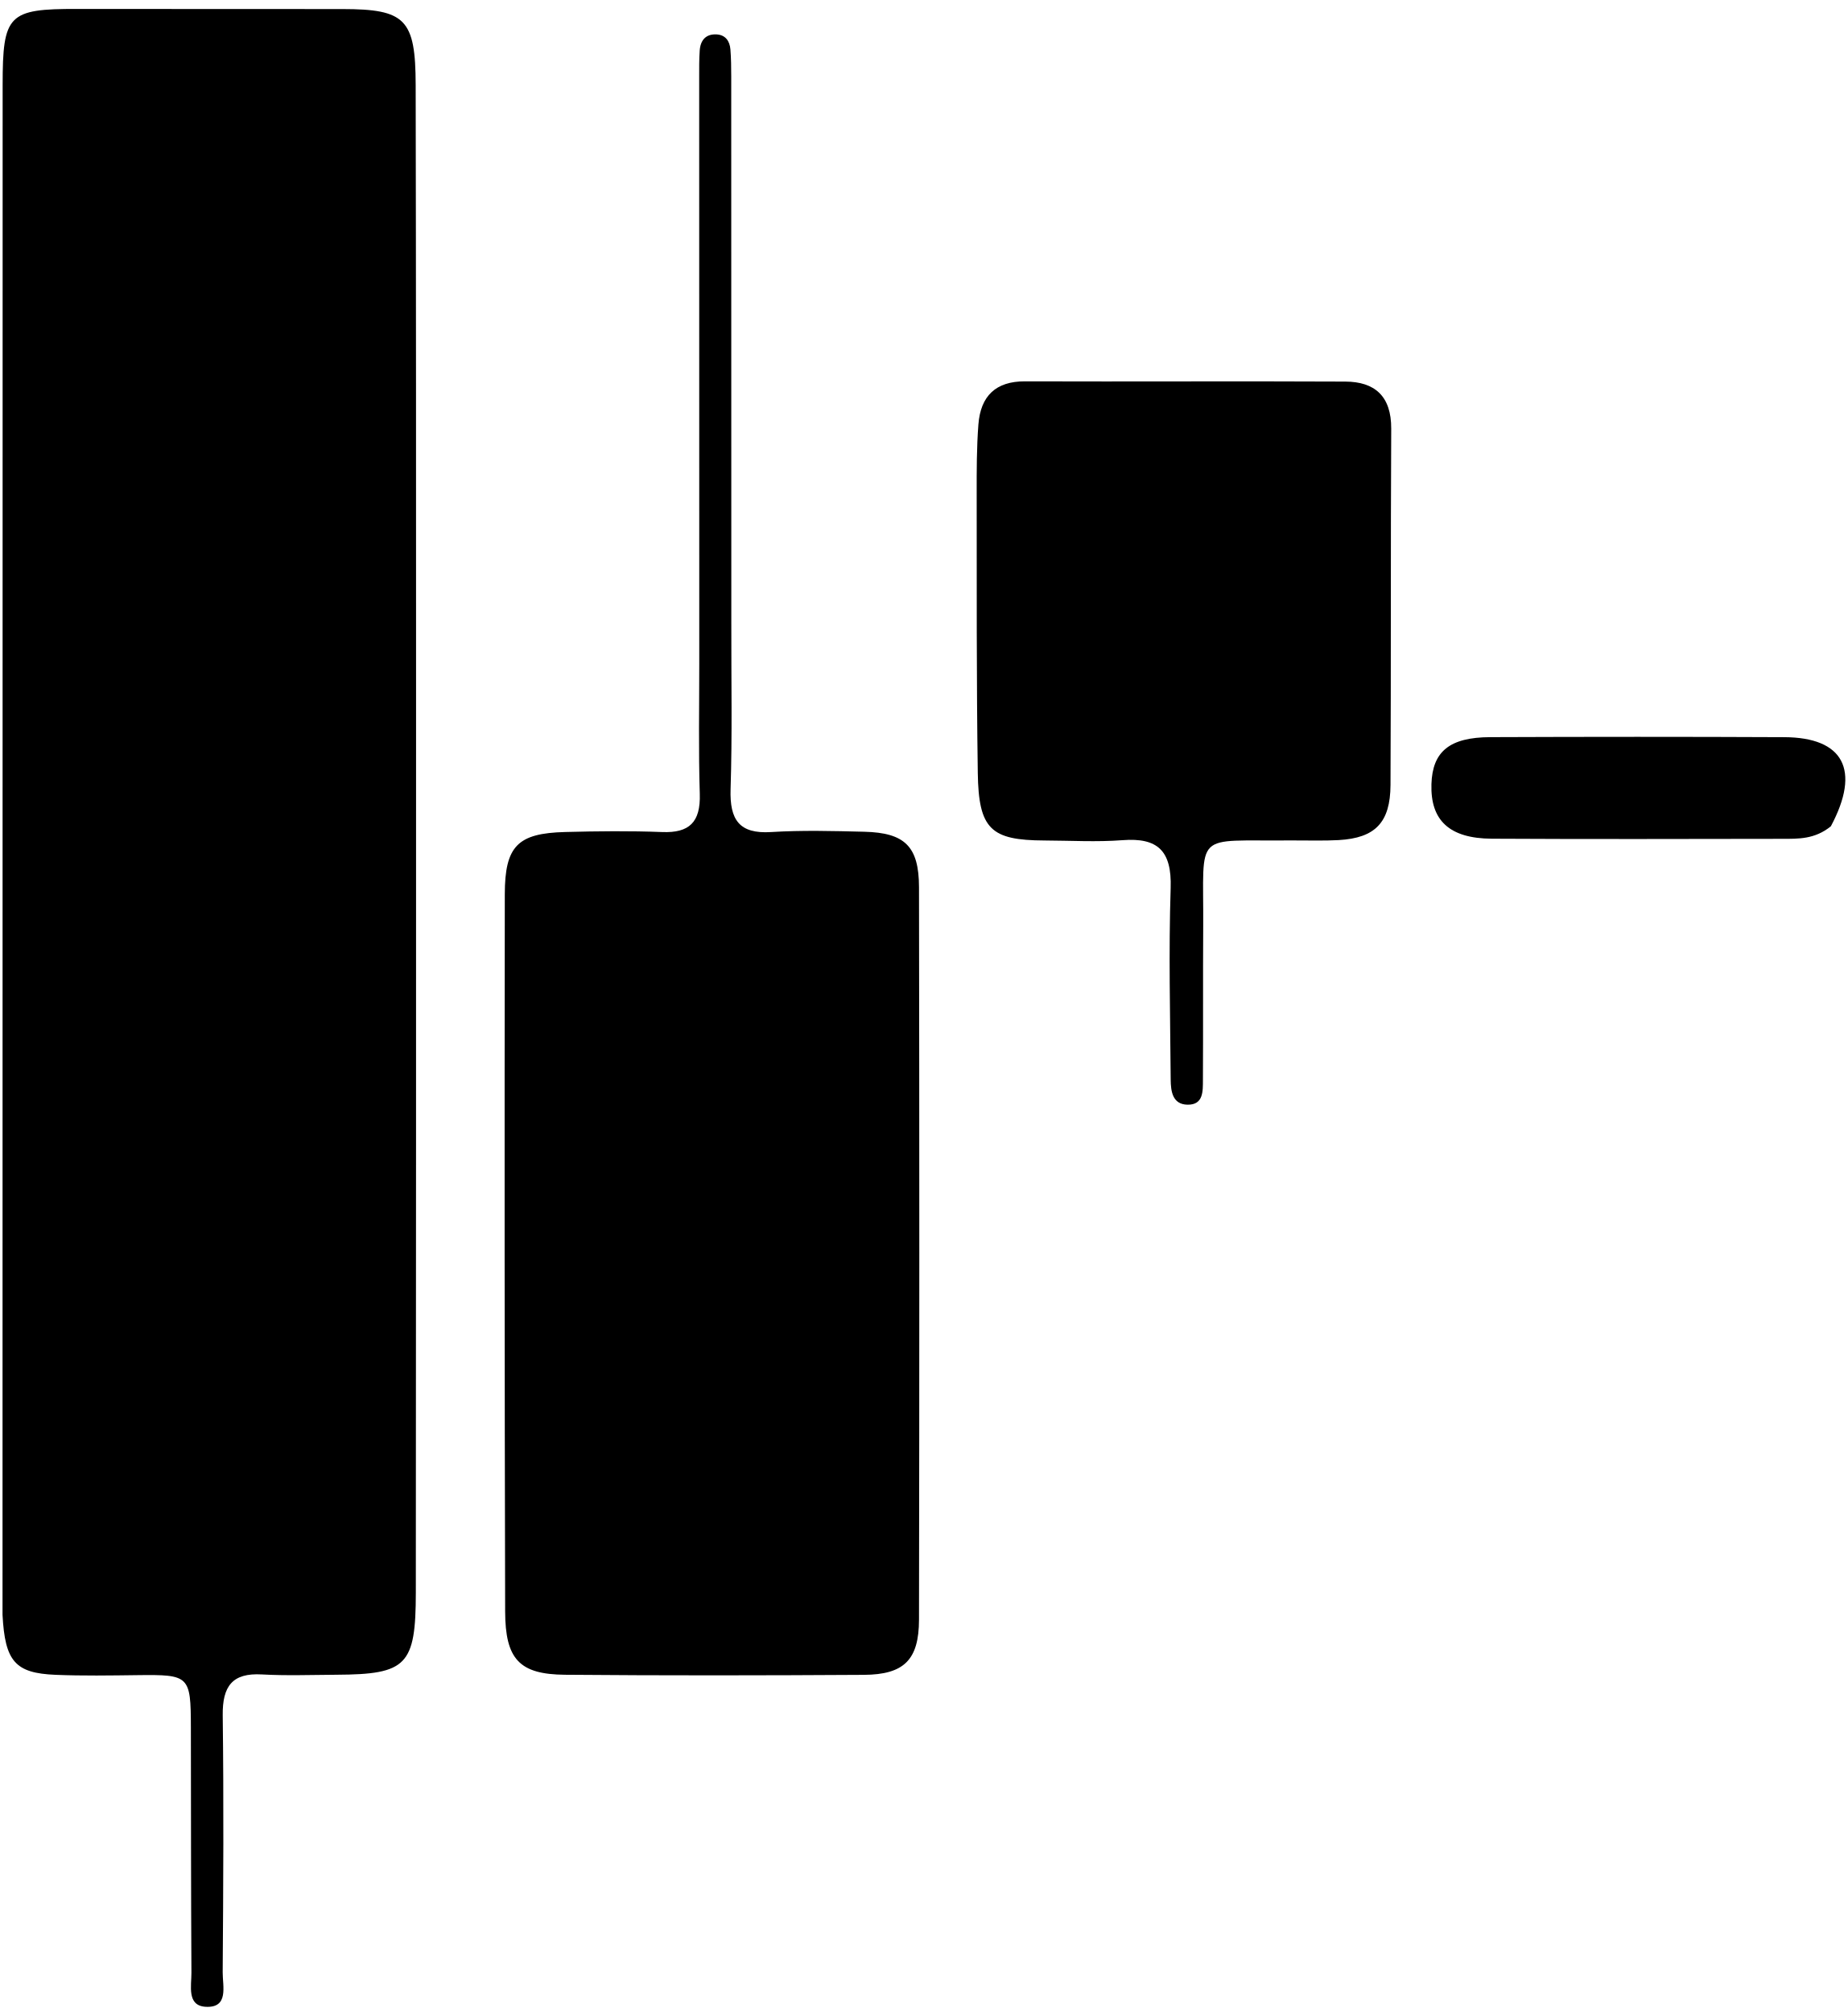
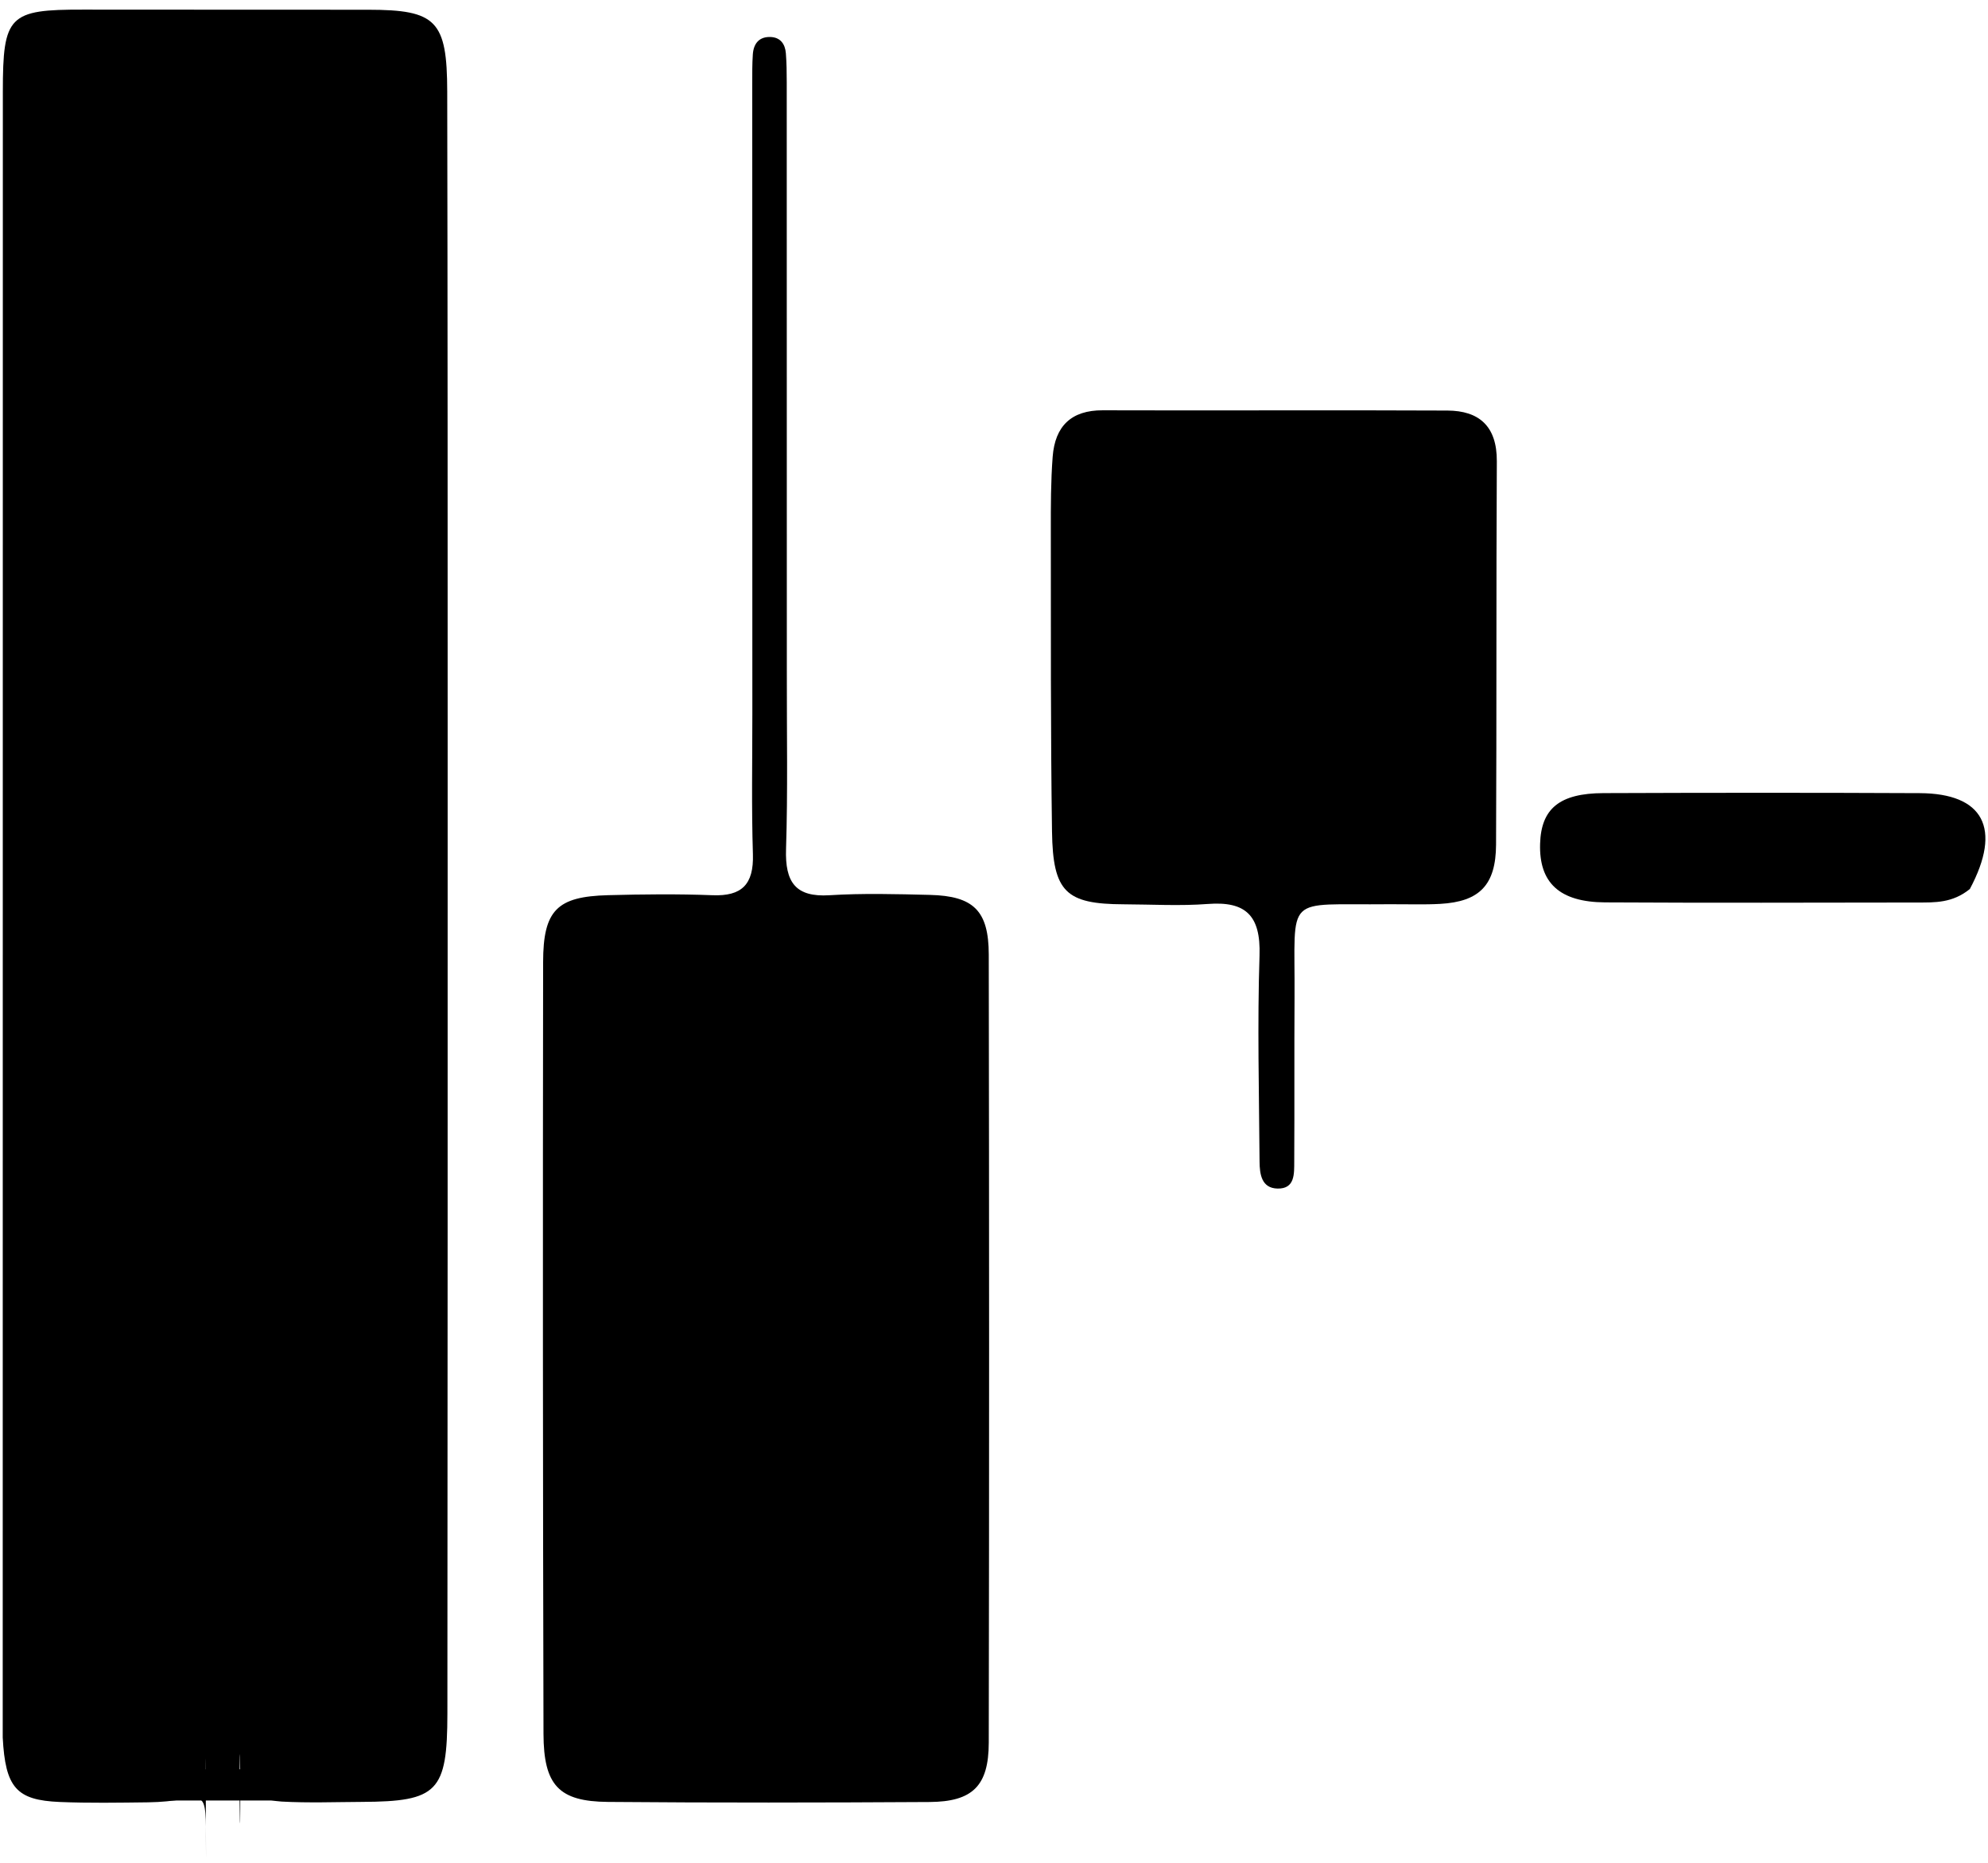
- <svg xmlns="http://www.w3.org/2000/svg" width="191" height="208" viewBox="0 0 191 208" fill="none">
-   <path d="M0.261 166.937C0.269 114.001 0.267 61.396 0.273 8.791C0.273 1.477 0.856 0.912 7.982 0.924C17.12 0.939 26.258 0.925 35.395 0.936C41.911 0.944 42.955 1.97 42.968 8.8C43.01 29.948 43.008 51.095 43.009 72.243C43.01 103.039 43.01 133.836 42.984 164.632C42.978 172.173 42.042 173.097 34.777 173.134C32.203 173.147 29.623 173.245 27.057 173.102C24.026 172.932 22.985 174.305 23.023 177.336C23.133 186.19 23.083 195.047 23.019 203.902C23.009 205.316 23.684 207.603 21.255 207.461C19.297 207.347 19.796 205.295 19.788 203.937C19.738 195.478 19.747 187.019 19.731 178.56C19.72 173.229 19.576 173.111 14.227 173.175C11.396 173.21 8.562 173.258 5.735 173.142C1.576 172.97 0.514 171.765 0.261 166.937Z" fill="black" />
+ <svg xmlns="http://www.w3.org/2000/svg" width="191" height="179" viewBox="0 0 191 179" fill="none">
+   <path d="M0.261 166.937C0.269 114.001 0.267 61.396 0.273 8.791C0.273 1.477 0.856 0.912 7.982 0.924C17.12 0.939 26.258 0.925 35.395 0.936C41.911 0.944 42.955 1.97 42.968 8.8C43.01 29.948 43.008 51.095 43.009 72.243C43.01 103.039 43.01 133.836 42.984 164.632C42.978 172.173 42.042 173.097 34.777 173.134C32.203 173.147 29.623 173.245 27.057 173.102C24.026 172.932 23.084 170.939 23.019 172.842C23.128 181.696 23.083 162.047 23.019 170.902C23.009 172.316 23.684 172.603 21.255 172.461C19.297 172.347 19.796 172.295 19.788 170.937C19.738 162.478 19.805 184.959 19.788 176.5C19.778 171.17 19.576 173.111 14.227 173.175C11.396 173.209 8.562 173.258 5.735 173.142C1.576 172.97 0.514 171.765 0.261 166.937Z" fill="black" />
  <path d="M75.596 64.534C75.586 70.48 75.697 76.034 75.52 81.579C75.418 84.77 76.428 86.221 79.696 86.018C82.901 85.819 86.129 85.907 89.344 85.986C93.53 86.089 94.99 87.498 94.997 91.721C95.038 116.96 95.042 142.199 94.997 167.438C94.99 171.606 93.439 173.12 89.292 173.145C78.998 173.207 68.704 173.224 58.411 173.136C53.7 173.096 52.229 171.552 52.217 166.582C52.155 141.872 52.147 117.162 52.181 92.451C52.187 87.446 53.525 86.141 58.42 86.013C61.764 85.925 65.115 85.888 68.455 86.017C71.25 86.126 72.428 85.005 72.337 82.077C72.197 77.589 72.283 73.093 72.283 68.6C72.278 24.729 72.275 51.858 72.274 7.987C72.274 7.063 72.265 6.136 72.33 5.216C72.406 4.14 72.981 3.497 74.074 3.557C74.984 3.607 75.434 4.237 75.503 5.115C75.575 6.034 75.587 6.961 75.587 7.885C75.593 50.302 75.594 21.72 75.596 64.534Z" fill="black" />
  <path d="M133.38 86.883C123.254 86.992 124.438 85.76 124.375 95.771C124.342 101.052 124.377 106.333 124.346 111.613C124.339 112.781 124.423 114.233 122.747 114.202C121.198 114.173 121.023 112.808 121.014 111.603C120.965 105.002 120.797 98.396 121.011 91.803C121.136 87.937 119.659 86.581 116.046 86.857C113.361 87.061 110.65 86.9 107.95 86.889C102.423 86.868 101.159 85.721 101.074 79.912C100.934 70.277 100.971 60.639 100.96 51.002C100.957 48.627 100.956 46.244 101.137 43.88C101.365 40.925 102.942 39.413 105.947 39.423C116.988 39.46 128.029 39.394 139.07 39.448C142.085 39.463 143.829 40.928 143.81 44.325C143.743 56.601 143.797 68.878 143.736 81.154C143.717 85.043 142.146 86.634 138.379 86.848C136.841 86.935 135.294 86.875 133.38 86.883Z" fill="black" />
  <path d="M189.255 85.421C187.585 86.777 185.888 86.715 184.227 86.718C174.222 86.732 164.217 86.76 154.213 86.705C149.822 86.681 147.853 84.813 147.967 81.065C148.069 77.699 149.832 76.222 154.051 76.206C164.184 76.167 174.317 76.161 184.45 76.209C190.538 76.238 192.376 79.574 189.255 85.421Z" fill="black" />
+   <path d="M15 170H27V173H15V170Z" fill="black" />
</svg>
